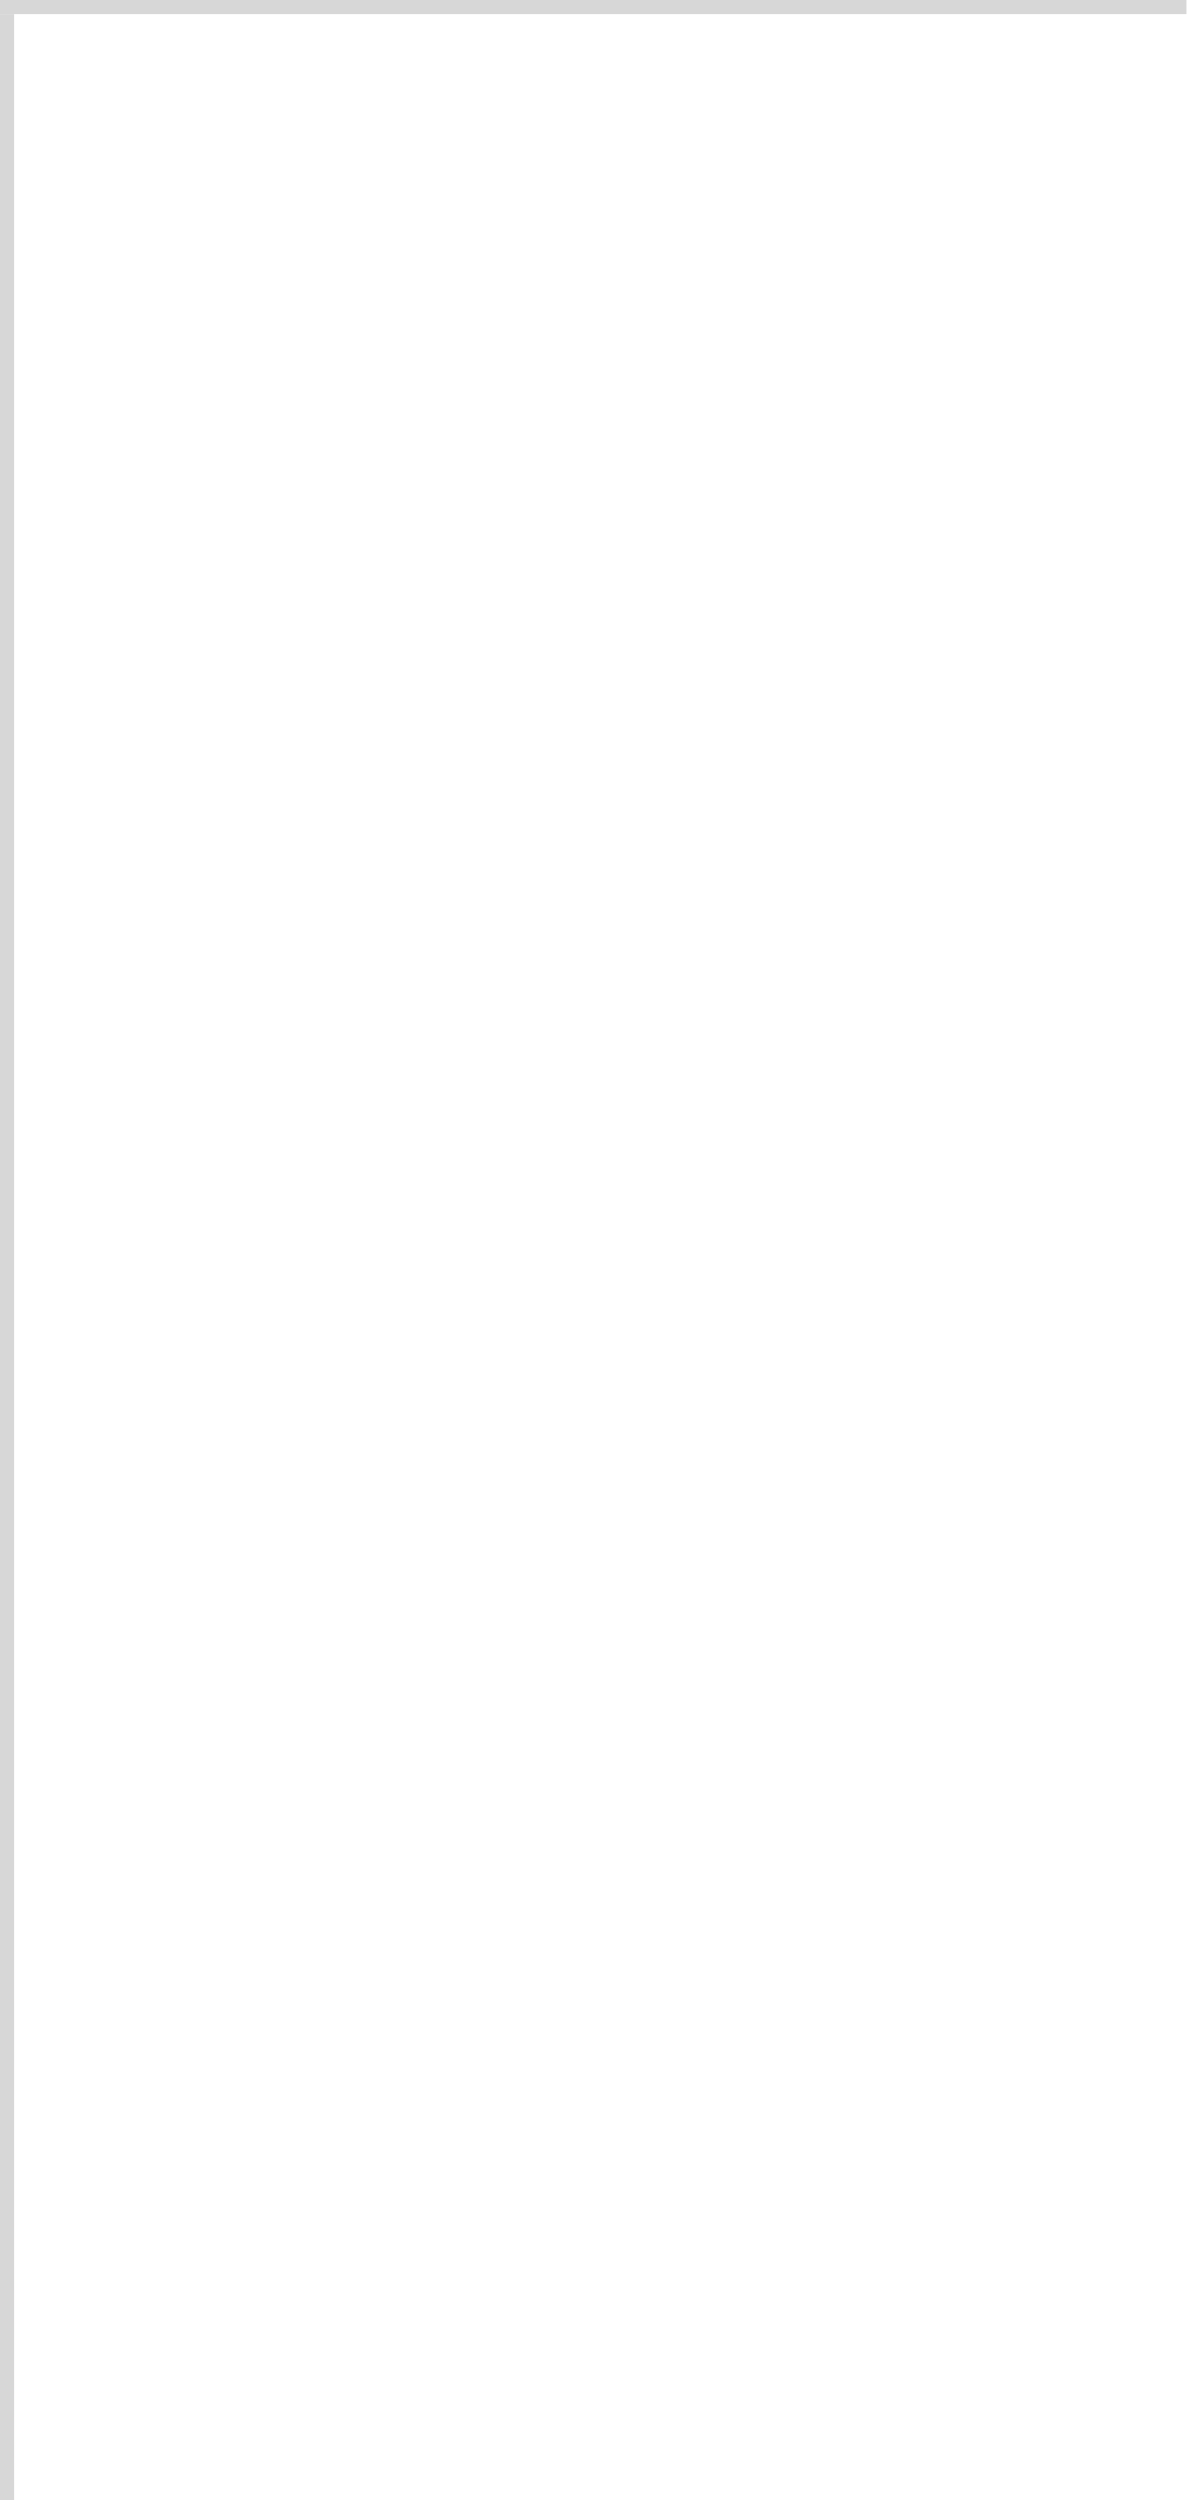
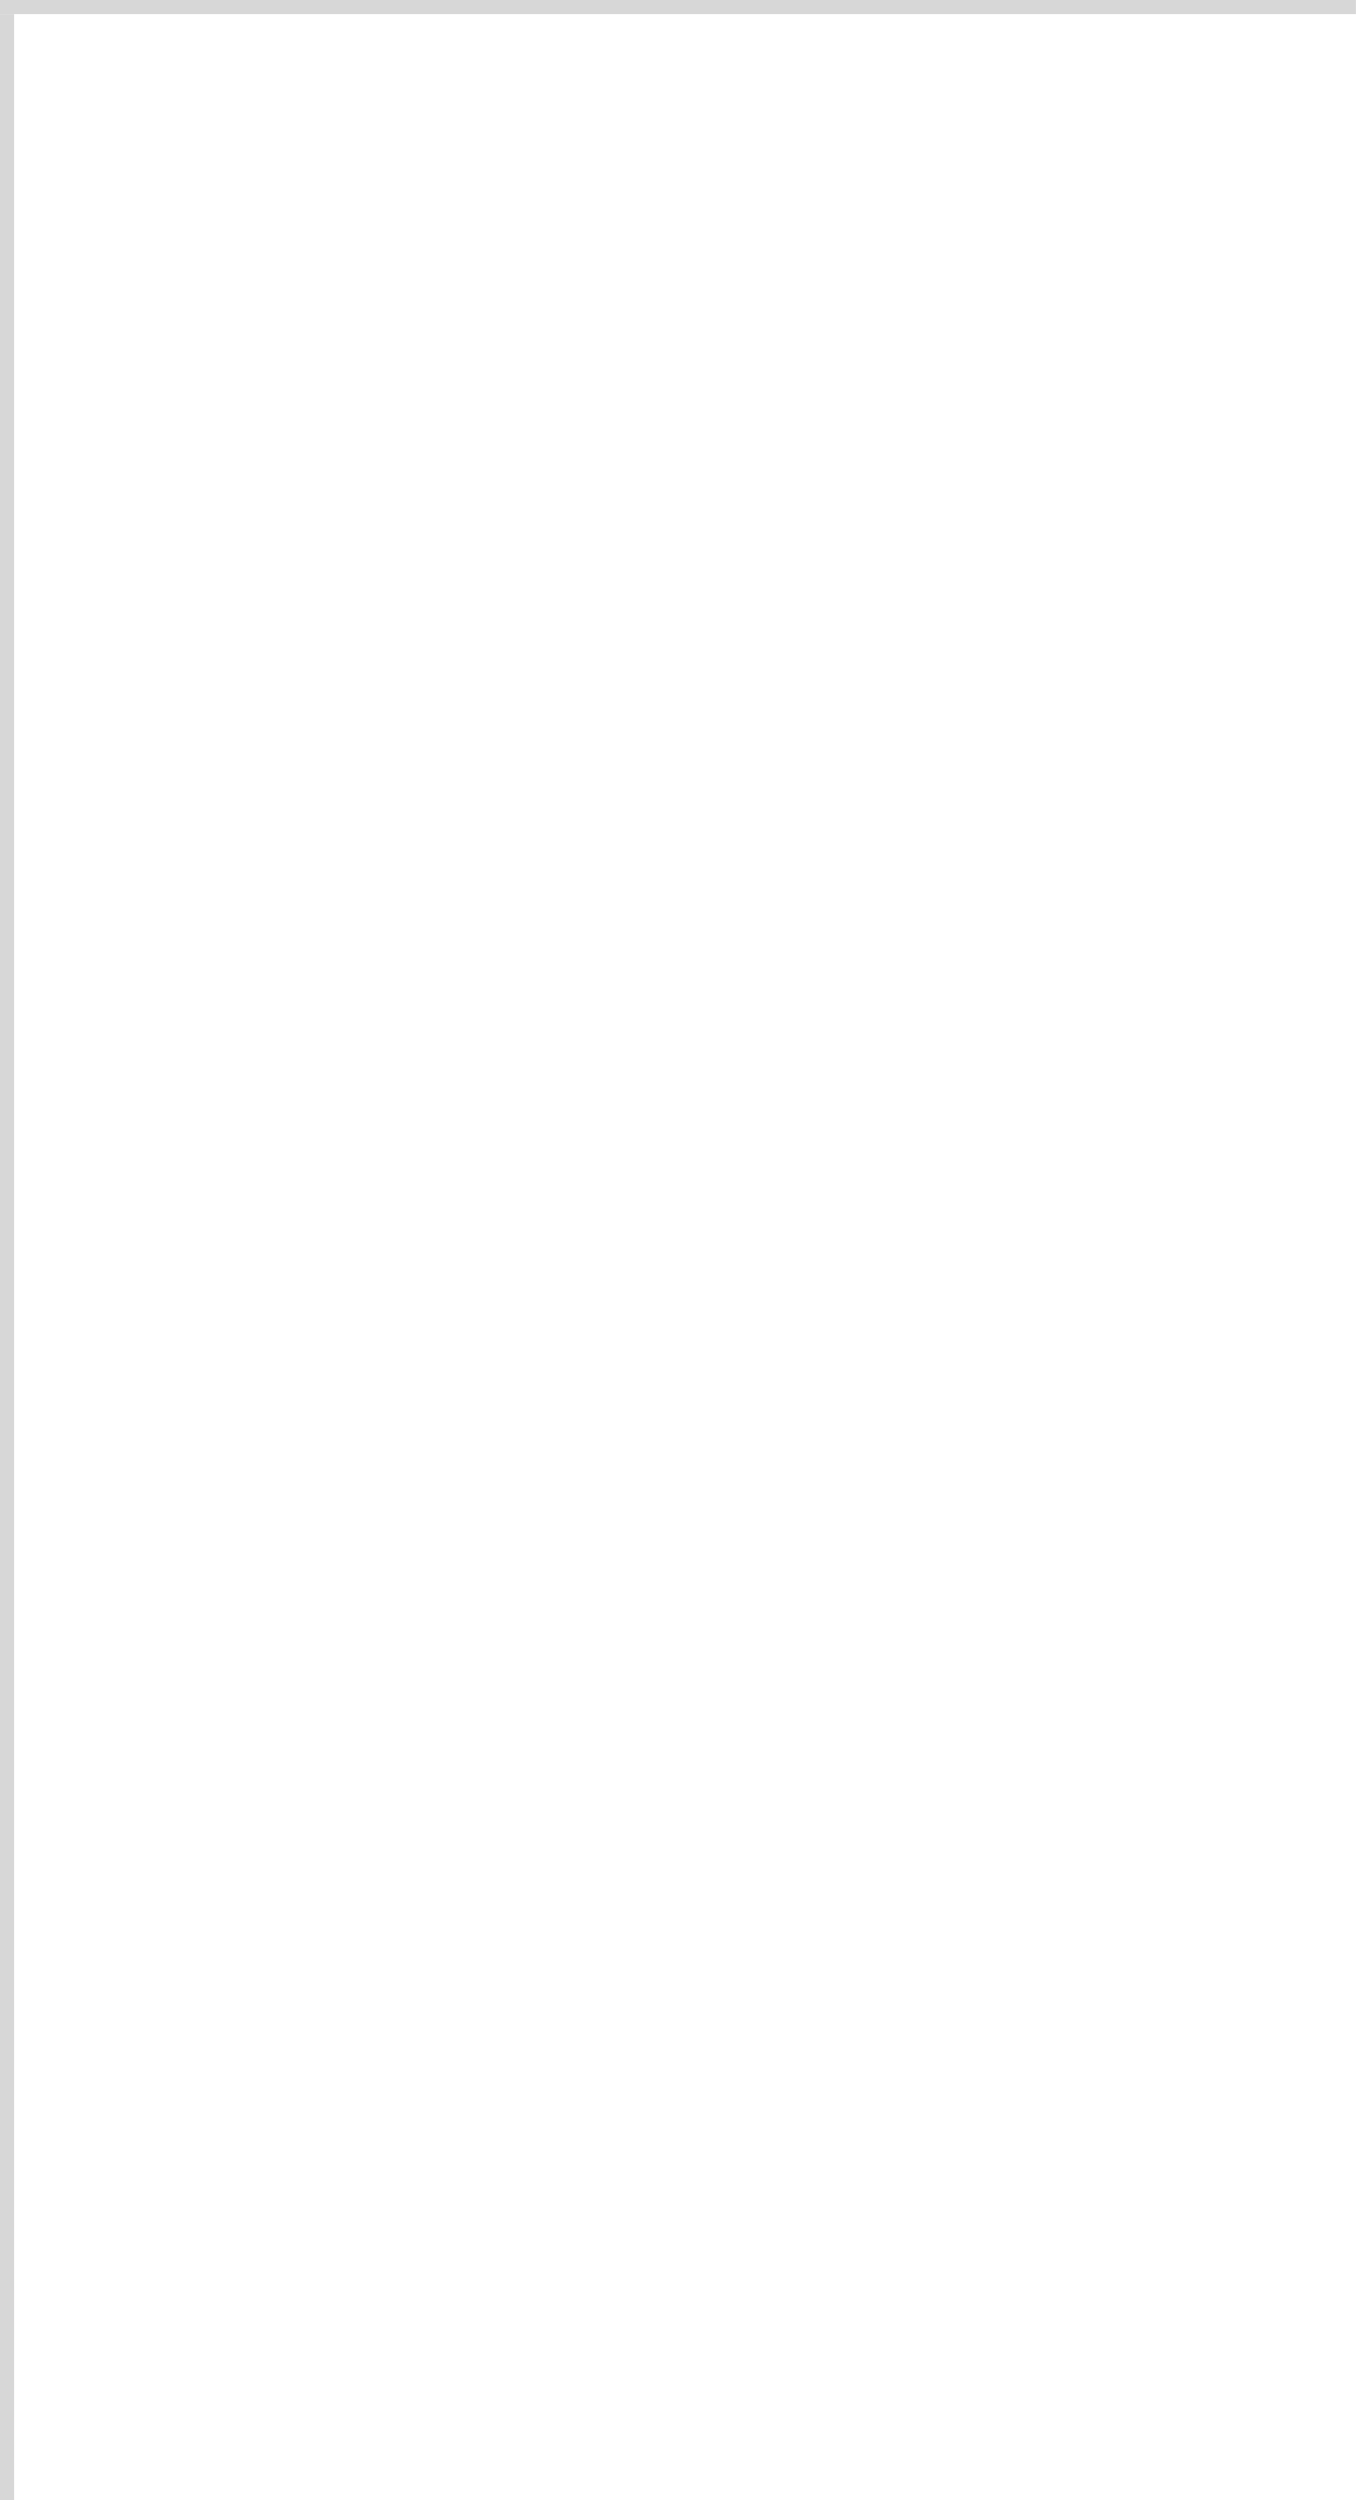
- <svg xmlns="http://www.w3.org/2000/svg" version="1.1" width="84px" height="177px" viewBox="904 692 84 177">
-   <path d="M 1 1  L 84 1  L 84 177  L 1 177  L 1 1  Z " fill-rule="nonzero" fill="rgba(255, 255, 255, 1)" stroke="none" transform="matrix(1 0 0 1 904 692 )" class="fill" />
-   <path d="M 0.5 1  L 0.5 177  " stroke-width="1" stroke-dasharray="0" stroke="rgba(215, 215, 215, 1)" fill="none" transform="matrix(1 0 0 1 904 692 )" class="stroke" />
-   <path d="M 0 0.5  L 84 0.5  " stroke-width="1" stroke-dasharray="0" stroke="rgba(215, 215, 215, 1)" fill="none" transform="matrix(1 0 0 1 904 692 )" class="stroke" />
+ <svg xmlns="http://www.w3.org/2000/svg" version="1.1" width="96px" height="177px" viewBox="708 692 96 177">
+   <path d="M 1 1  L 96 1  L 96 177  L 1 177  L 1 1  Z " fill-rule="nonzero" fill="rgba(255, 255, 255, 1)" stroke="none" transform="matrix(1 0 0 1 708 692 )" class="fill" />
+   <path d="M 0.5 1  L 0.5 177  " stroke-width="1" stroke-dasharray="0" stroke="rgba(215, 215, 215, 1)" fill="none" transform="matrix(1 0 0 1 708 692 )" class="stroke" />
+   <path d="M 0 0.5  L 96 0.5  " stroke-width="1" stroke-dasharray="0" stroke="rgba(215, 215, 215, 1)" fill="none" transform="matrix(1 0 0 1 708 692 )" class="stroke" />
</svg>
